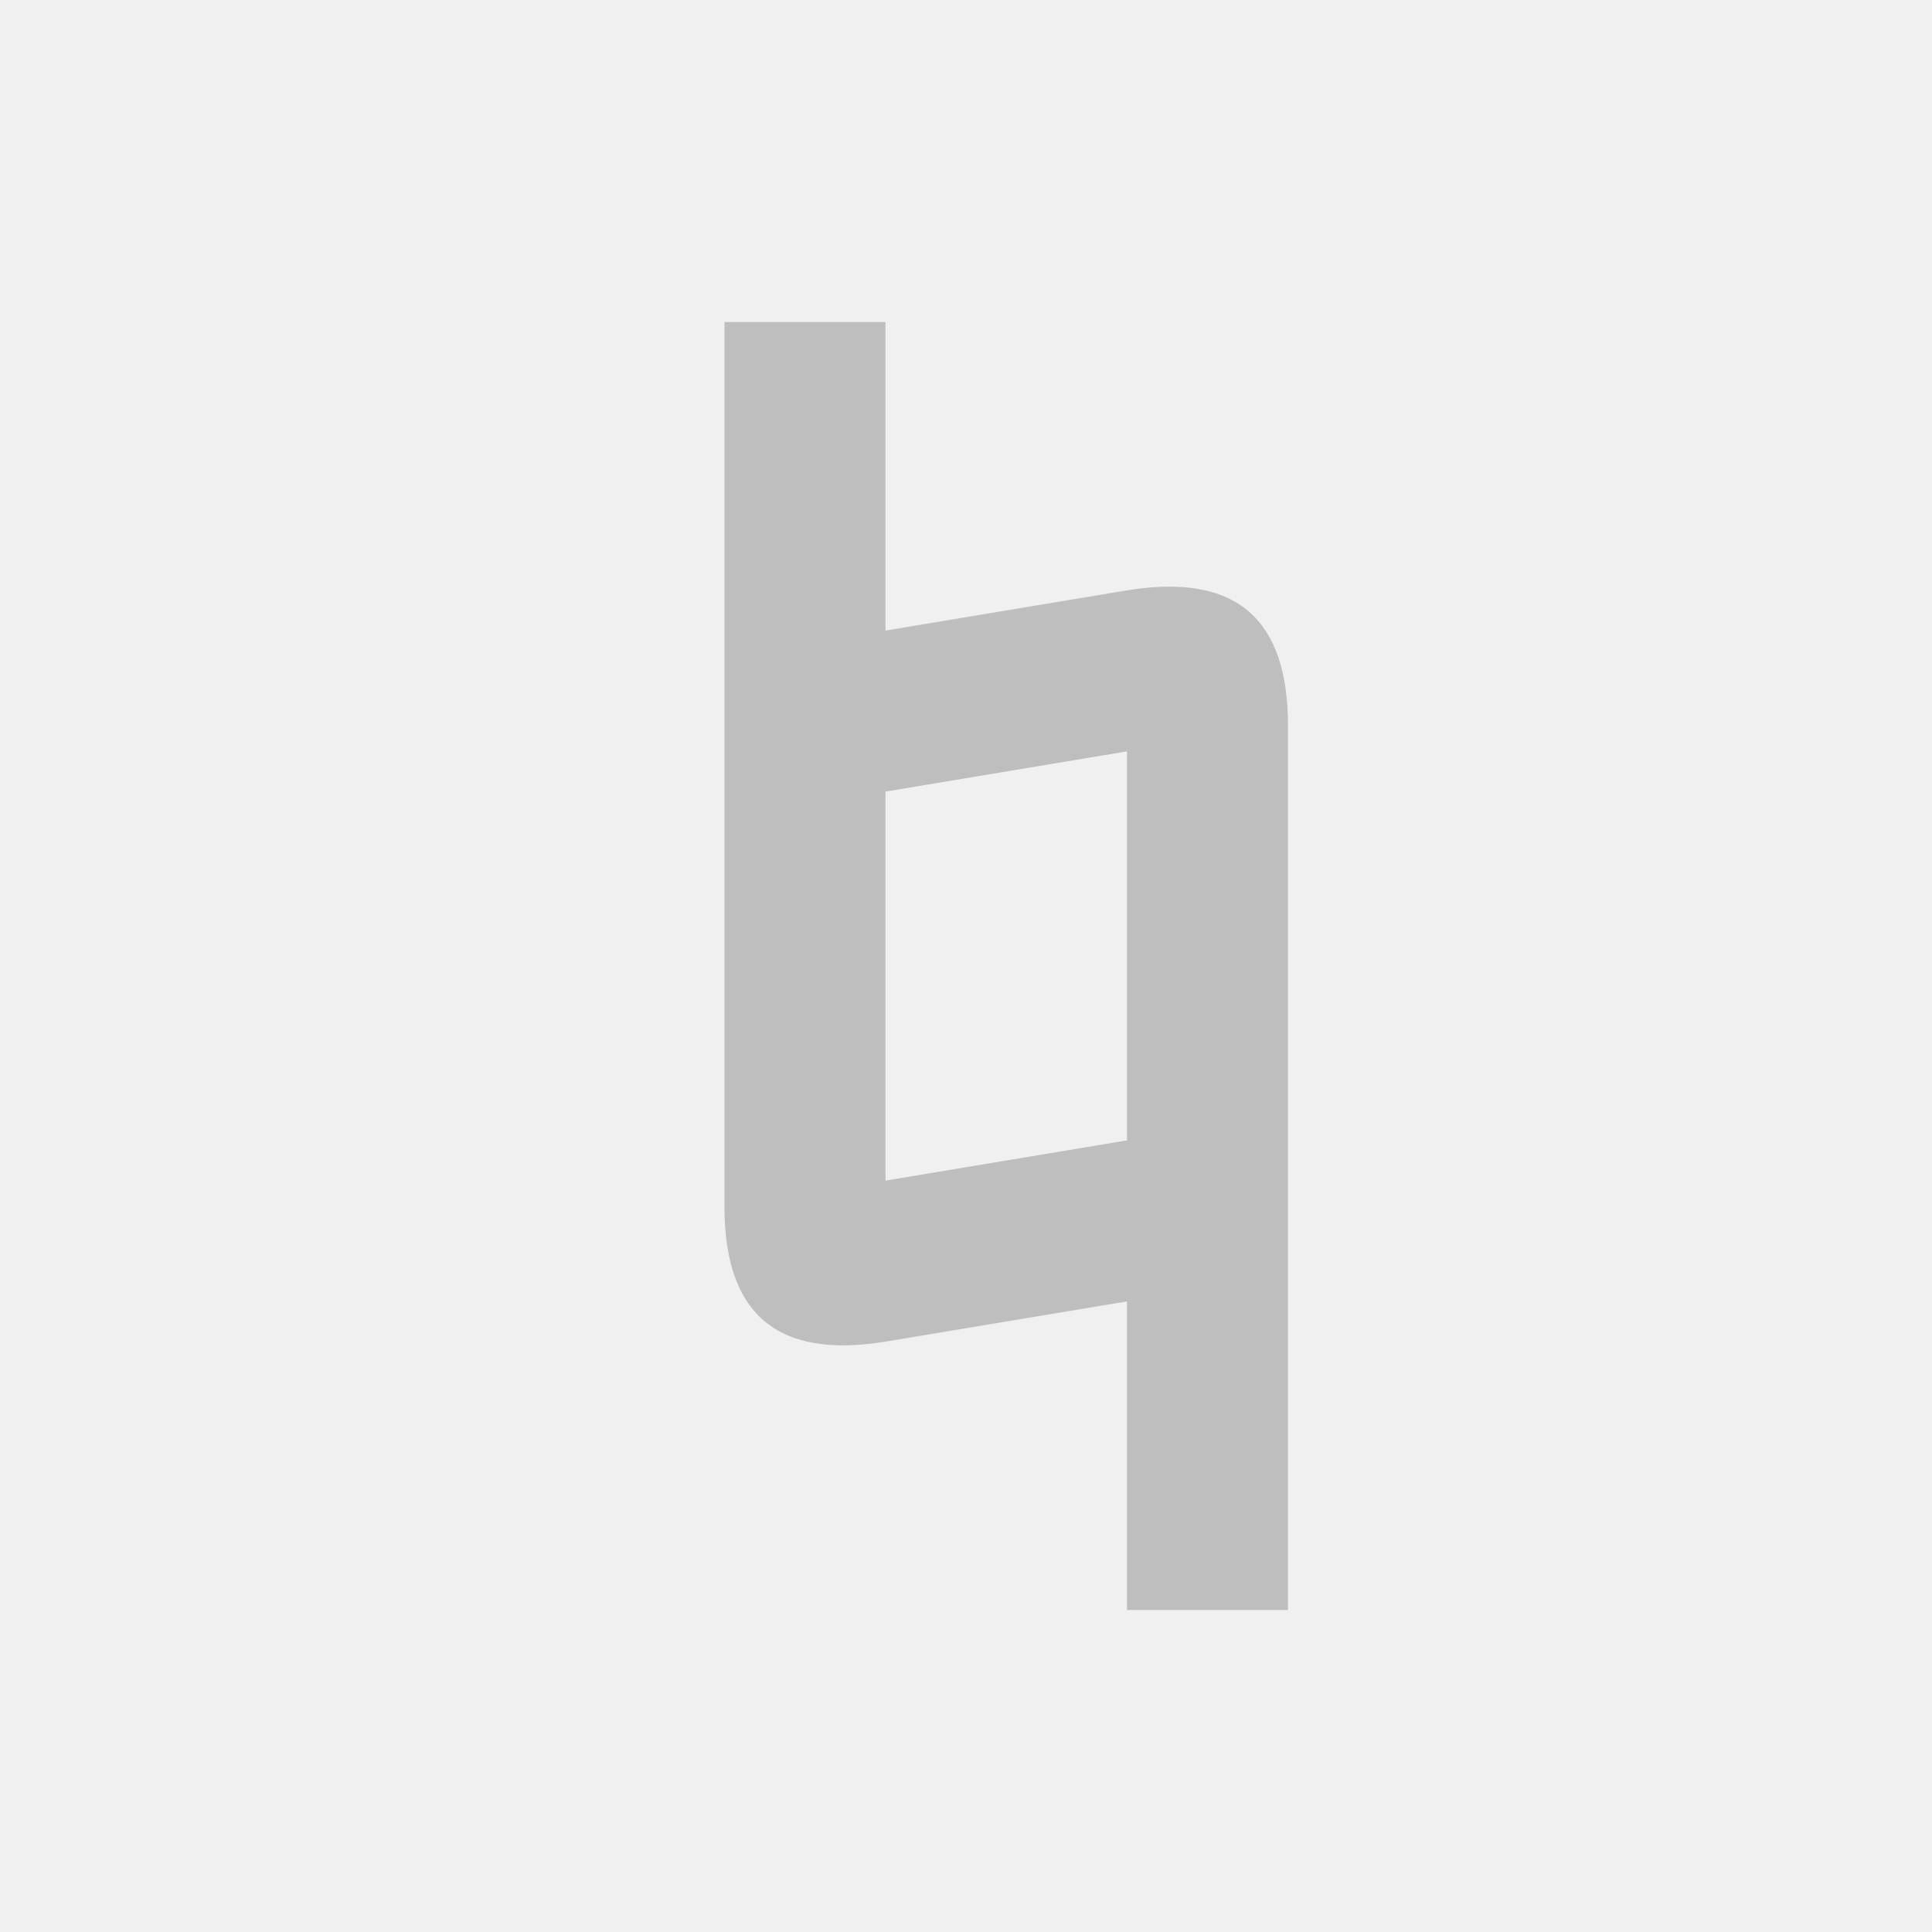
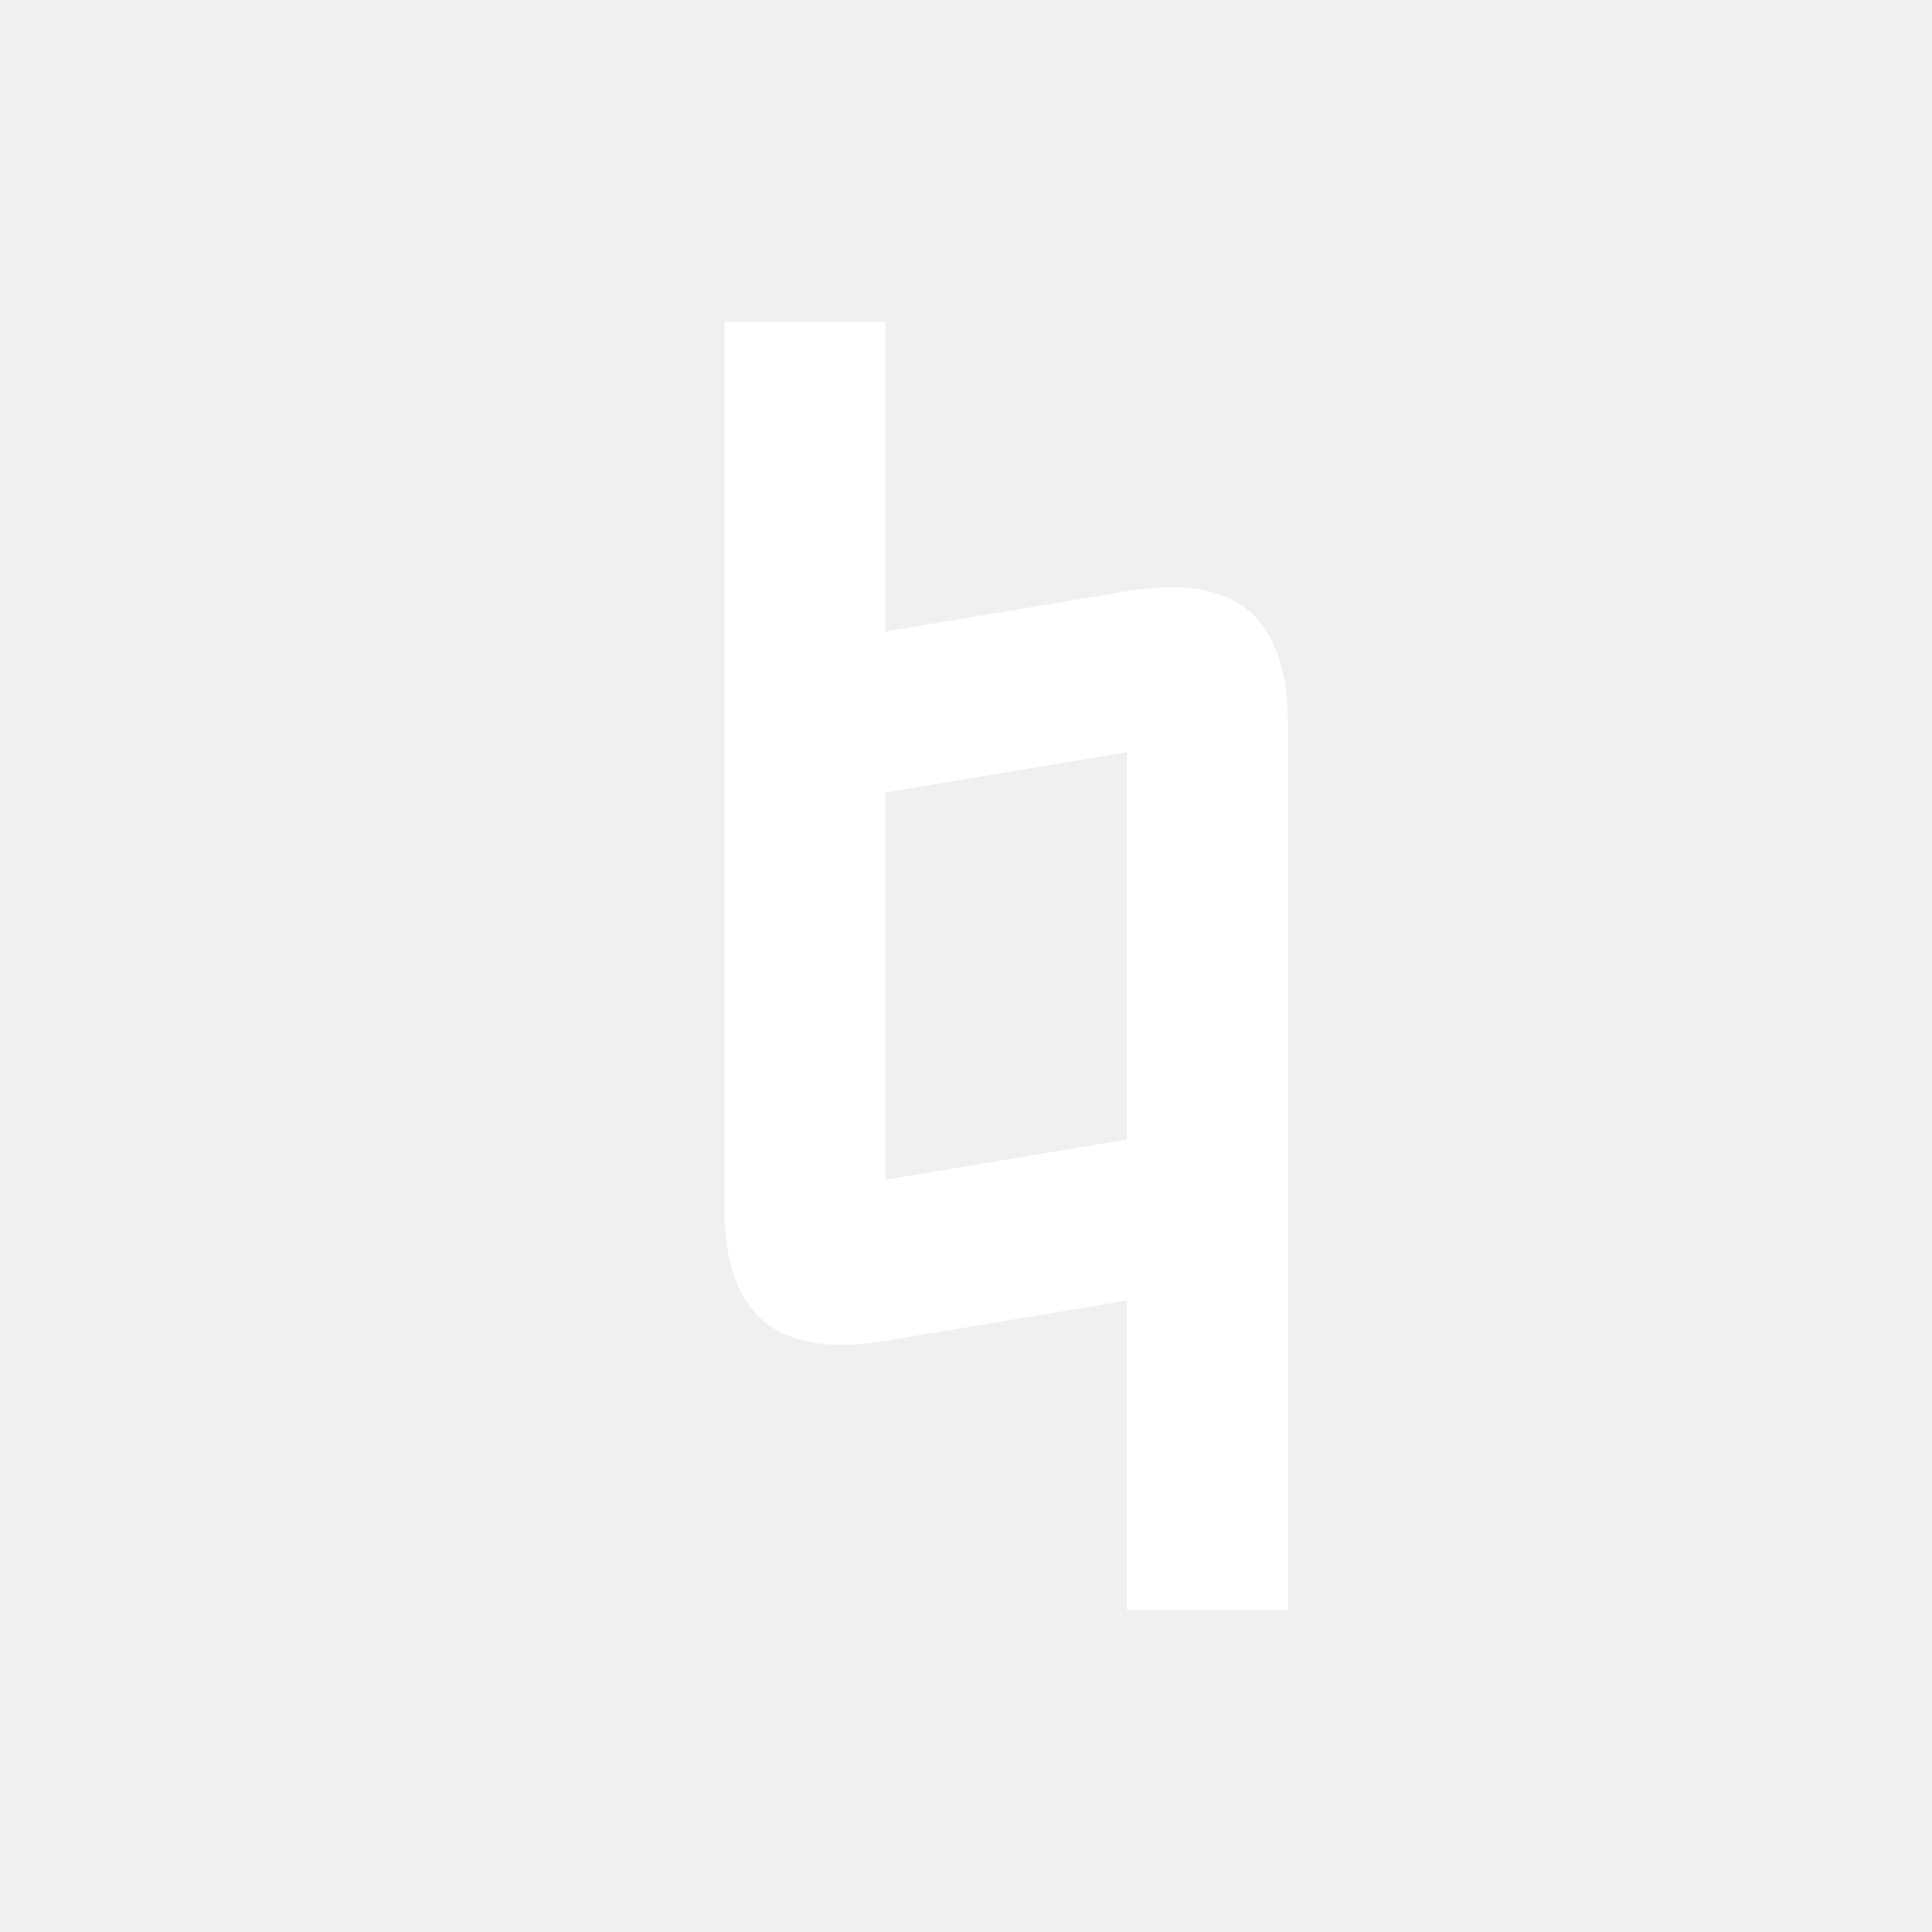
- <svg xmlns="http://www.w3.org/2000/svg" xmlns:ns1="http://www.openswatchbook.org/uri/2009/osb" xmlns:xlink="http://www.w3.org/1999/xlink" height="24" id="svg7384" version="1.1" width="24">
-   <defs id="defs7386">
-     <linearGradient gradientTransform="matrix(-2.736579,0.4081035,-0.1890831,-1.446856,239.5401,-1703.69)" id="linearGradient19282" ns1:paint="solid">
-       <stop id="stop19284" offset="0" style="stop-color:#666666;stop-opacity:1;" />
-     </linearGradient>
-     <linearGradient gradientTransform="matrix(-2.736579,0.4081035,-0.1890831,-1.446856,239.5401,-1703.69)" id="linearGradient6146" ns1:paint="solid">
-       <stop id="stop6148" offset="0" style="stop-color:#666666;stop-opacity:1;" />
-     </linearGradient>
-     <linearGradient gradientTransform="matrix(-2.736579,0.4081035,-0.1890831,-1.446856,239.5401,-1703.69)" id="linearGradient6150" ns1:paint="solid">
-       <stop id="stop6152" offset="0" style="stop-color:#666666;stop-opacity:1;" />
-     </linearGradient>
-     <linearGradient gradientTransform="matrix(-2.736579,0.4081035,-0.1890831,-1.446856,239.5401,-1703.69)" id="linearGradient6154" ns1:paint="solid">
-       <stop id="stop6156" offset="0" style="stop-color:#666666;stop-opacity:1;" />
-     </linearGradient>
-     <linearGradient gradientTransform="matrix(-2.736579,0.4081035,-0.1890831,-1.446856,239.5401,-1703.69)" id="linearGradient19282-9" ns1:paint="solid">
-       <stop id="stop19284-9" offset="0" style="stop-color:#666666;stop-opacity:1;" />
-     </linearGradient>
-     <linearGradient gradientTransform="matrix(-2.736579,0.4081035,-0.1890831,-1.446856,239.5401,-1703.69)" id="linearGradient6178" ns1:paint="solid">
-       <stop id="stop6180" offset="0" style="stop-color:#666666;stop-opacity:1;" />
-     </linearGradient>
-     <linearGradient gradientTransform="matrix(-2.736579,0.4081035,-0.1890831,-1.446856,239.5401,-1703.69)" id="linearGradient6182" ns1:paint="solid">
-       <stop id="stop6184" offset="0" style="stop-color:#666666;stop-opacity:1;" />
-     </linearGradient>
-     <linearGradient gradientTransform="matrix(-2.736579,0.4081035,-0.1890831,-1.446856,239.5401,-1703.69)" id="linearGradient6186" ns1:paint="solid">
-       <stop id="stop6188" offset="0" style="stop-color:#666666;stop-opacity:1;" />
-     </linearGradient>
-     <linearGradient gradientTransform="matrix(-2.736579,0.4081035,-0.1890831,-1.446856,239.5401,-1703.69)" id="linearGradient19282-5" ns1:paint="solid">
-       <stop id="stop19284-6" offset="0" style="stop-color:#666666;stop-opacity:1;" />
-     </linearGradient>
-     <linearGradient gradientTransform="matrix(-2.736579,0.4081035,-0.1890831,-1.446856,239.5401,-1703.69)" id="linearGradient6210" ns1:paint="solid">
-       <stop id="stop6212" offset="0" style="stop-color:#666666;stop-opacity:1;" />
-     </linearGradient>
-     <linearGradient gradientTransform="matrix(-2.736579,0.4081035,-0.1890831,-1.446856,239.5401,-1703.69)" id="linearGradient19282-8" ns1:paint="solid">
-       <stop id="stop19284-5" offset="0" style="stop-color:#666666;stop-opacity:1;" />
-     </linearGradient>
-     <linearGradient gradientTransform="matrix(-2.736579,0.4081035,-0.1890831,-1.446856,239.5401,-1703.69)" id="linearGradient6265" ns1:paint="solid">
-       <stop id="stop6267" offset="0" style="stop-color:#666666;stop-opacity:1;" />
-     </linearGradient>
-     <linearGradient gradientTransform="matrix(-2.736579,0.4081035,-0.1890831,-1.446856,239.5401,-1703.69)" id="linearGradient6269" ns1:paint="solid">
-       <stop id="stop6271" offset="0" style="stop-color:#666666;stop-opacity:1;" />
-     </linearGradient>
-     <linearGradient gradientTransform="matrix(-2.736579,0.4081035,-0.1890831,-1.446856,239.5401,-1703.69)" id="linearGradient6273" ns1:paint="solid">
-       <stop id="stop6275" offset="0" style="stop-color:#666666;stop-opacity:1;" />
-     </linearGradient>
-     <linearGradient gradientTransform="matrix(-2.736579,0.4081035,-0.1890831,-1.446856,239.5401,-1703.69)" id="linearGradient6277" ns1:paint="solid">
-       <stop id="stop6279" offset="0" style="stop-color:#666666;stop-opacity:1;" />
-     </linearGradient>
-     <linearGradient gradientTransform="matrix(-2.736579,0.4081035,-0.1890831,-1.446856,239.5401,-1703.69)" id="linearGradient6281" ns1:paint="solid">
-       <stop id="stop6283" offset="0" style="stop-color:#666666;stop-opacity:1;" />
-     </linearGradient>
-     <linearGradient gradientTransform="matrix(-2.736579,0.4081035,-0.1890831,-1.446856,239.5401,-1703.69)" id="linearGradient6285" ns1:paint="solid">
-       <stop id="stop6287" offset="0" style="stop-color:#666666;stop-opacity:1;" />
-     </linearGradient>
-     <linearGradient gradientTransform="matrix(-2.736579,0.4081035,-0.1890831,-1.446856,239.5401,-1703.69)" id="linearGradient6289" ns1:paint="solid">
-       <stop id="stop6291" offset="0" style="stop-color:#666666;stop-opacity:1;" />
-     </linearGradient>
-     <linearGradient gradientTransform="matrix(-2.736579,0.4081035,-0.1890831,-1.446856,239.5401,-1703.69)" id="linearGradient6293" ns1:paint="solid">
-       <stop id="stop6295" offset="0" style="stop-color:#666666;stop-opacity:1;" />
-     </linearGradient>
-     <linearGradient gradientTransform="matrix(-2.736579,0.4081035,-0.1890831,-1.446856,239.5401,-1703.69)" id="linearGradient19282-7" ns1:paint="solid">
-       <stop id="stop19284-64" offset="0" style="stop-color:#666666;stop-opacity:1;" />
-     </linearGradient>
-     <linearGradient gradientTransform="matrix(-2.736579,0.4081035,-0.1890831,-1.446856,239.5401,-1703.69)" id="linearGradient16739" ns1:paint="solid">
-       <stop id="stop16741" offset="0" style="stop-color:#666666;stop-opacity:1;" />
-     </linearGradient>
-     <linearGradient gradientTransform="matrix(-2.736579,0.4081035,-0.1890831,-1.446856,239.5401,-1703.69)" id="linearGradient16743" ns1:paint="solid">
-       <stop id="stop16745" offset="0" style="stop-color:#666666;stop-opacity:1;" />
-     </linearGradient>
-     <linearGradient gradientTransform="matrix(-2.736579,0.4081035,-0.1890831,-1.446856,239.5401,-1703.69)" id="linearGradient16747" ns1:paint="solid">
-       <stop id="stop16749" offset="0" style="stop-color:#666666;stop-opacity:1;" />
-     </linearGradient>
-     <linearGradient gradientTransform="matrix(-2.736579,0.4081035,-0.1890831,-1.446856,239.5401,-1703.69)" id="linearGradient19282-6" ns1:paint="solid">
-       <stop id="stop19284-0" offset="0" style="stop-color:#666666;stop-opacity:1;" />
-     </linearGradient>
-     <linearGradient gradientTransform="matrix(-2.736579,0.4081035,-0.1890831,-1.446856,239.5401,-1703.69)" id="linearGradient17700" ns1:paint="solid">
-       <stop id="stop17702" offset="0" style="stop-color:#666666;stop-opacity:1;" />
-     </linearGradient>
-     <linearGradient gradientTransform="matrix(-2.736579,0.4081035,-0.1890831,-1.446856,239.5401,-1703.69)" id="linearGradient17704" ns1:paint="solid">
-       <stop id="stop17706" offset="0" style="stop-color:#666666;stop-opacity:1;" />
-     </linearGradient>
-     <linearGradient gradientTransform="matrix(-2.736579,0.4081035,-0.1890831,-1.446856,239.5401,-1703.69)" id="linearGradient19282-2" ns1:paint="solid">
-       <stop id="stop19284-2" offset="0" style="stop-color:#666666;stop-opacity:1;" />
-     </linearGradient>
-     <linearGradient gradientTransform="matrix(-2.736579,0.4081035,-0.1890831,-1.446856,239.5401,-1703.69)" id="linearGradient6672" ns1:paint="solid">
-       <stop id="stop6674" offset="0" style="stop-color:#666666;stop-opacity:1;" />
-     </linearGradient>
-     <linearGradient gradientTransform="matrix(-2.736579,0.4081035,-0.1890831,-1.446856,239.5401,-1703.69)" id="linearGradient6676" ns1:paint="solid">
-       <stop id="stop6678" offset="0" style="stop-color:#666666;stop-opacity:1;" />
-     </linearGradient>
-     <linearGradient gradientTransform="matrix(-2.736579,0.4081035,-0.1890831,-1.446856,239.5401,-1703.69)" id="linearGradient6680" ns1:paint="solid">
-       <stop id="stop6682" offset="0" style="stop-color:#666666;stop-opacity:1;" />
-     </linearGradient>
-     <linearGradient gradientTransform="matrix(-1.832639,-0.2093874,0.1278891,-0.9643293,768.0314,-1256.968)" id="linearGradient19282-2-7" ns1:paint="solid">
-       <stop id="stop19284-2-3" offset="0" style="stop-color:#666666;stop-opacity:1;" />
-     </linearGradient>
-   </defs>
-   <g id="layer12" style="display:inline" transform="translate(-653.0004,-267)">
-     <rect height="24" id="rect19598" style="color:#bebebe;fill:none;stroke:none;stroke-width:2;marker:none;visibility:visible;display:inline;overflow:visible;enable-background:accumulate" width="24" x="653" y="267" />
-     <path d="m 669,287 0,-10.988 c 0,-1.316 -0.634,-1.906 -2.014,-1.676 l -3.986,0.664 0,2 4,-0.666 0,10.666 z" id="path19779" style="fill:#bebebe;fill-opacity:1;stroke:none" />
-     <use height="16" xlink:href="#path19779" id="use8825" transform="matrix(-1,0,0,-1,1331,558)" width="16" x="0" y="0" />
+ <svg xmlns="http://www.w3.org/2000/svg" height="24" id="svg7384" version="1.1" width="24">
+   <defs id="defs7386" />
+   <g id="actions" style="display:inline" transform="translate(-653.0004,-267)">
+     <path d="m 662,271 0,11 c 0,1.316 0.62,1.886 2,1.656 l 3,-0.5 0,3.844 2,0 0,-11 c 0,-1.316 -0.62,-1.886 -2,-1.656 l -3,0.5 0,-3.844 -2,0 z m 5,5.344 0,4.812 -3,0.5 0,-4.812 3,-0.5 z" id="path19779" style="fill:#ffffff;stroke:none" />
  </g>
</svg>
